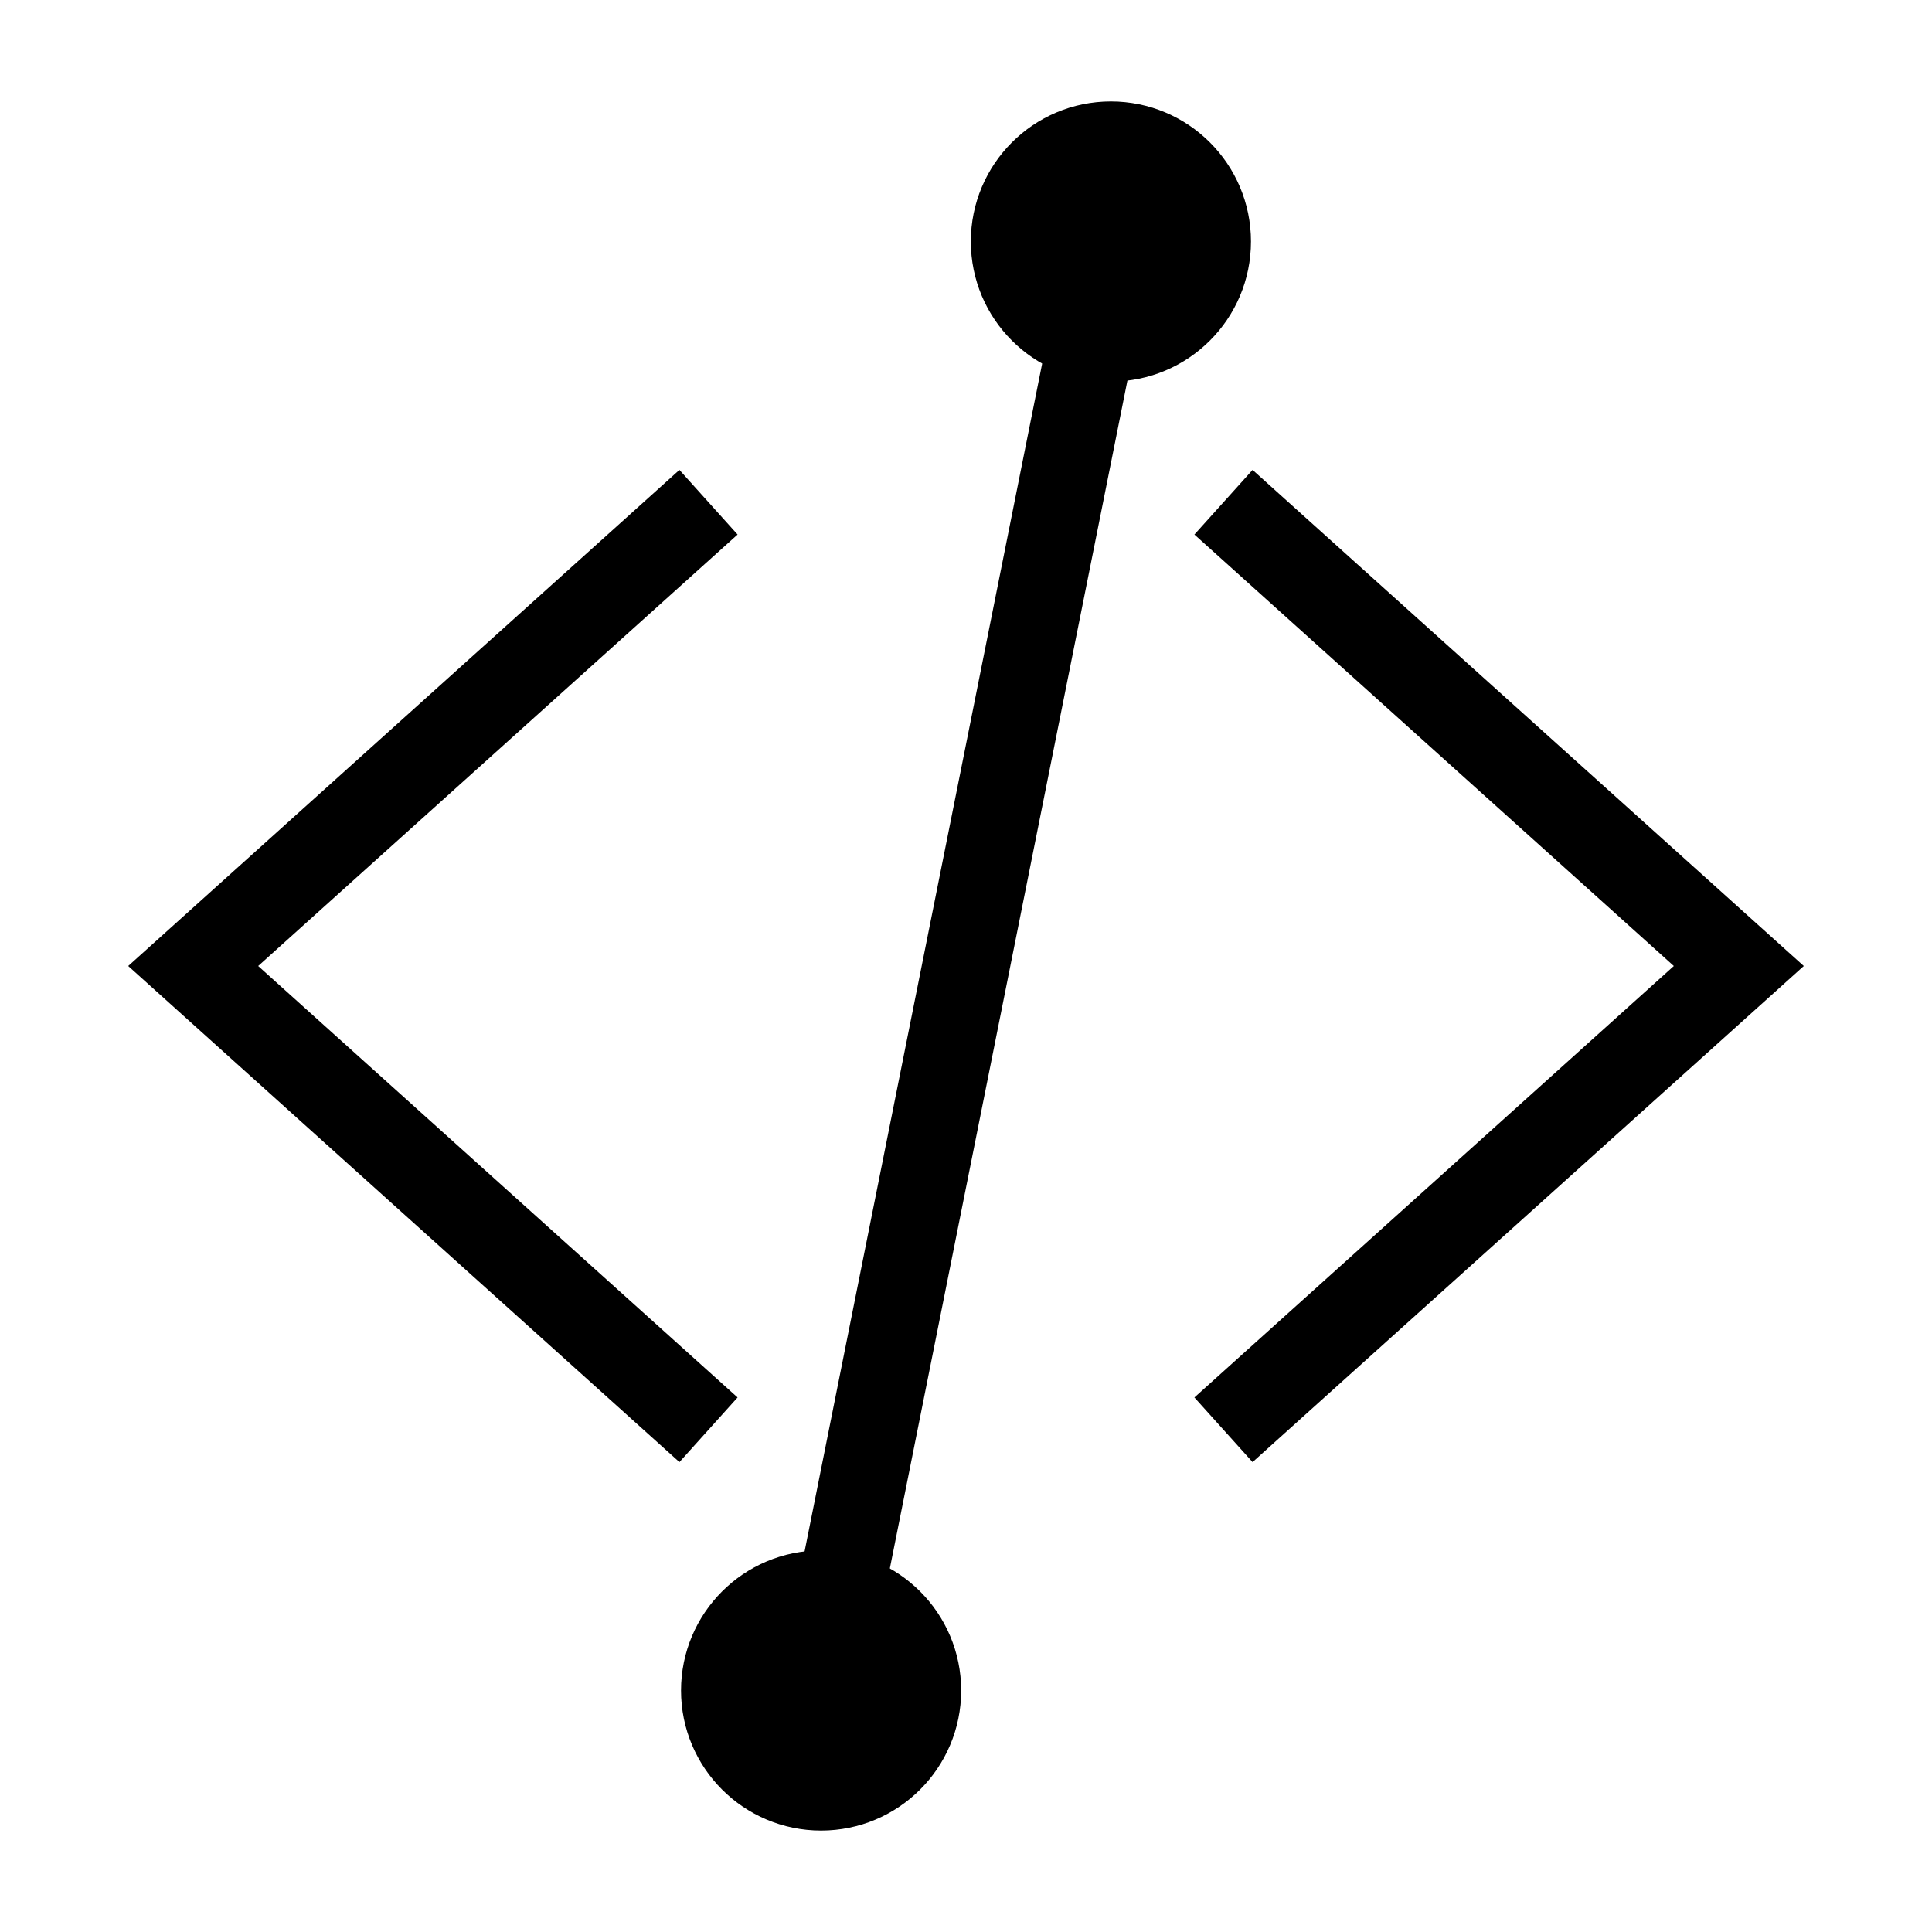
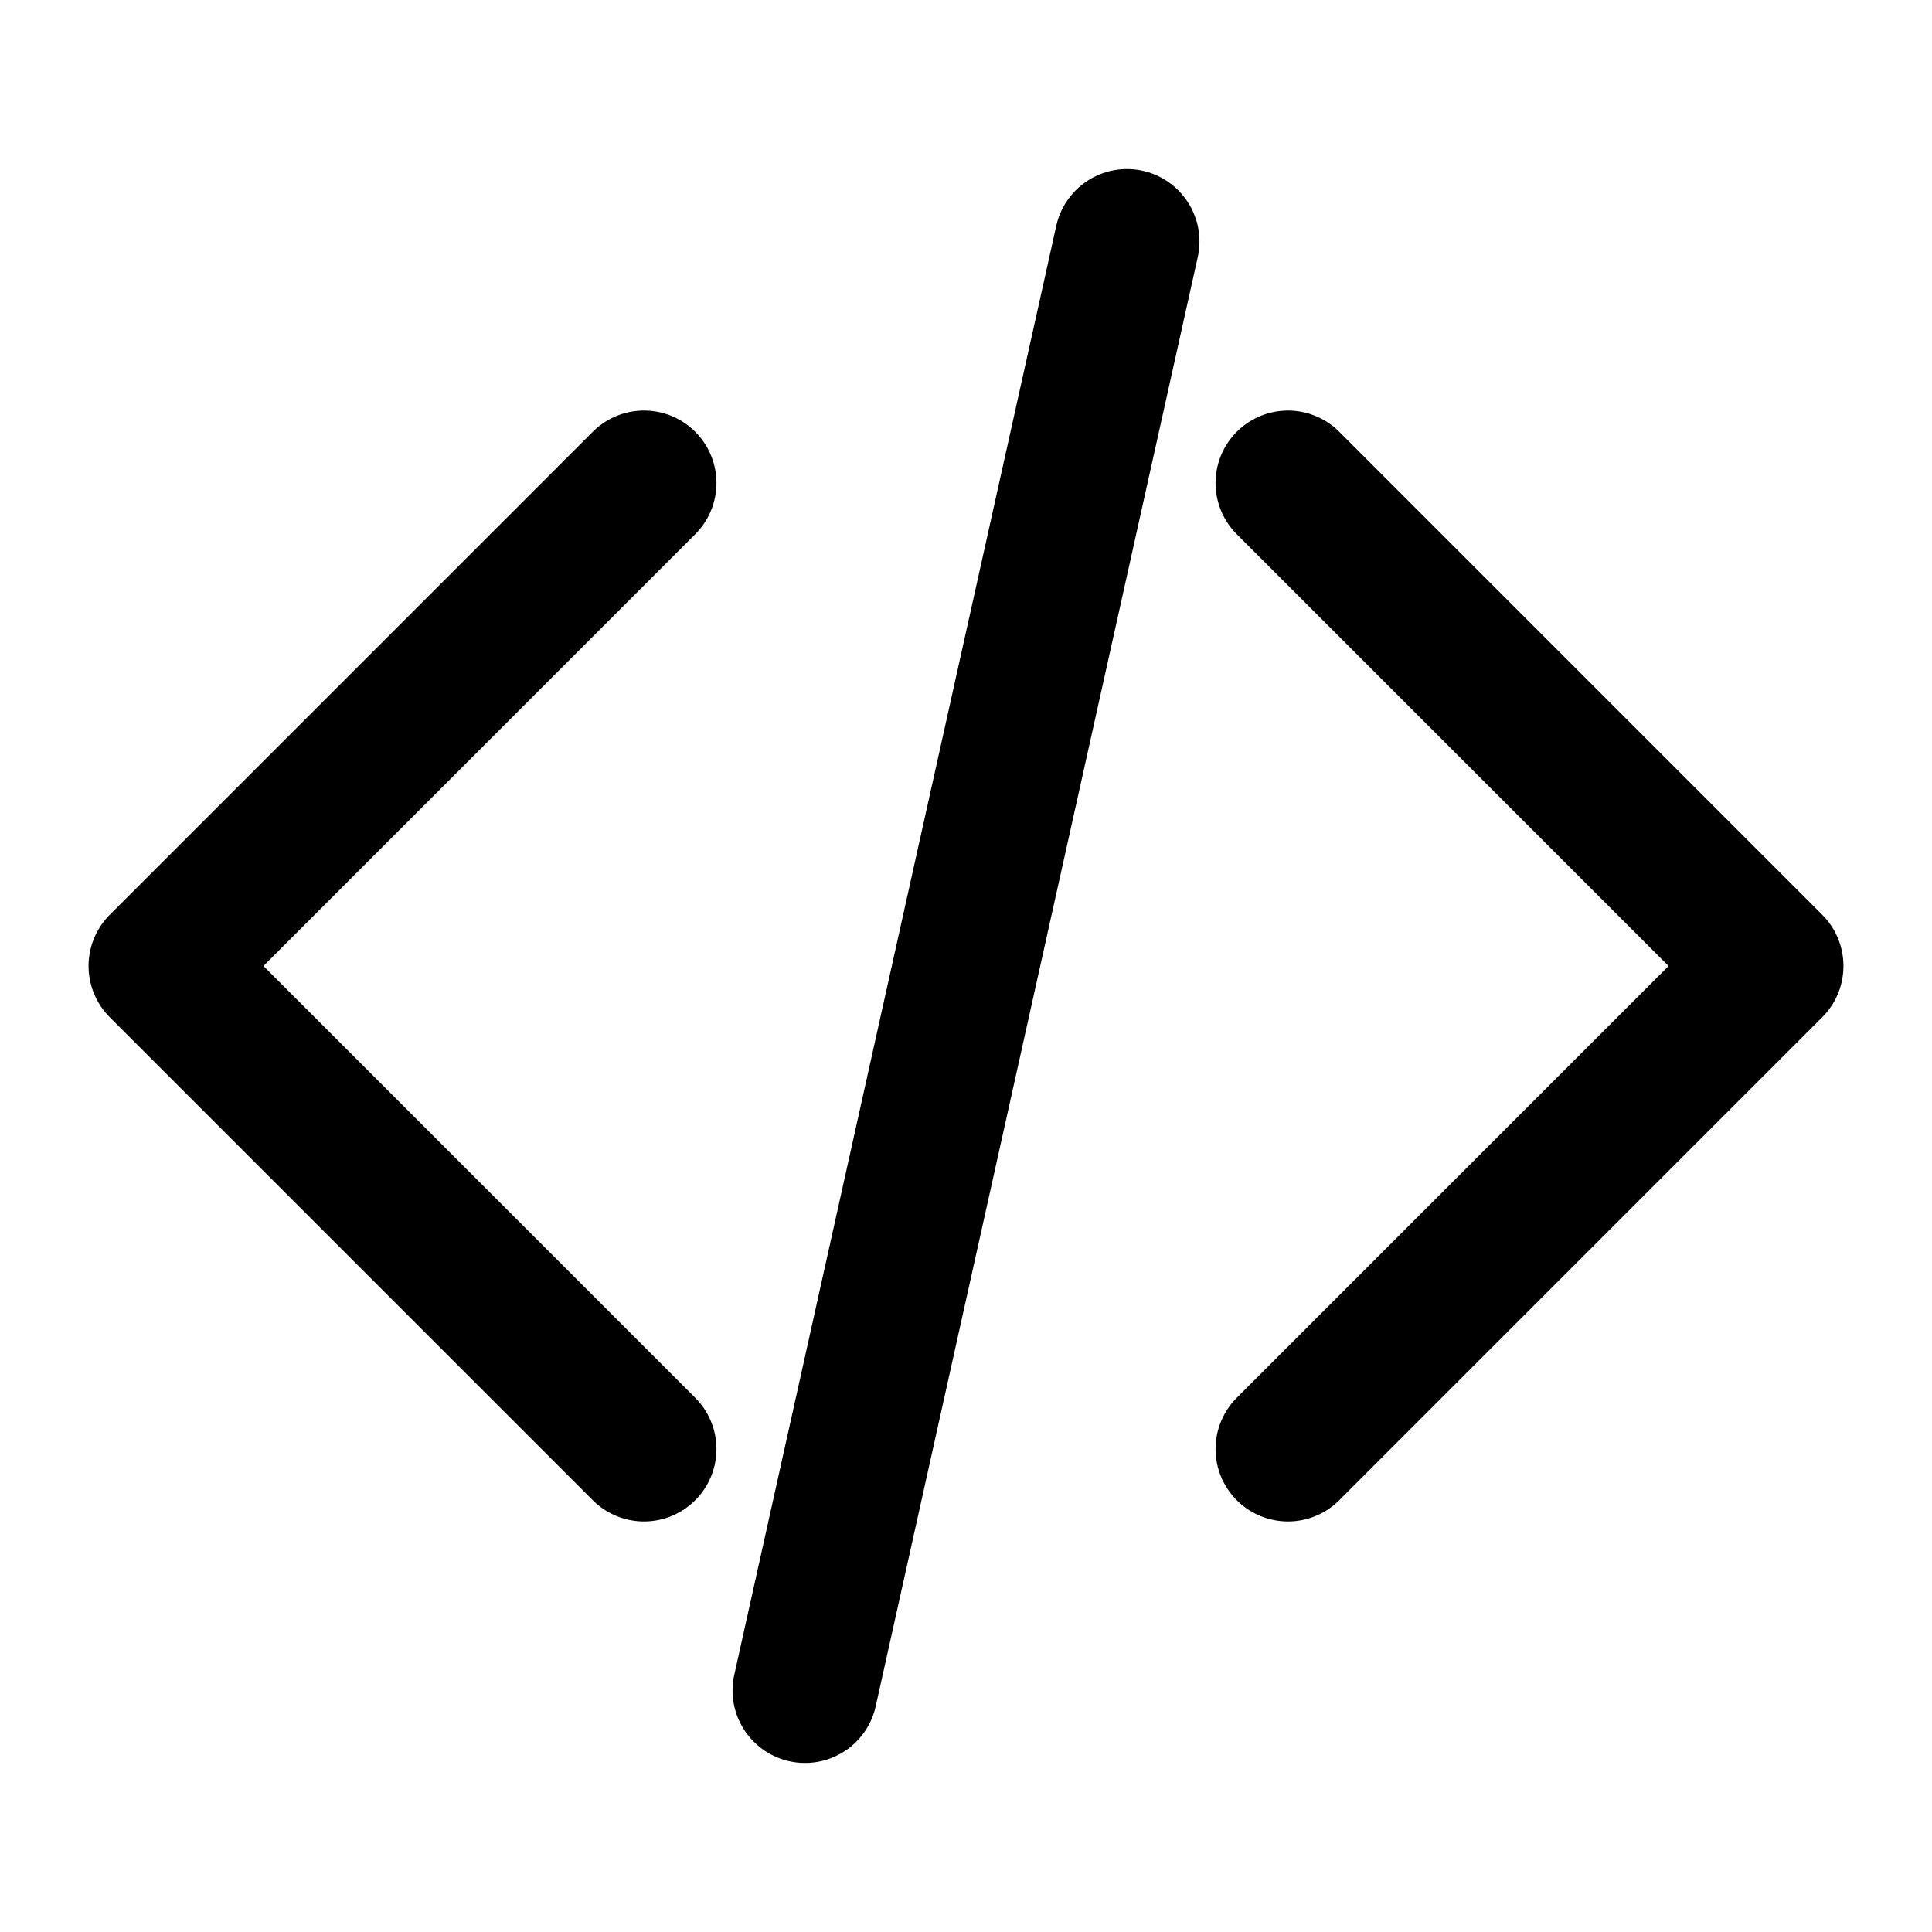
- <svg xmlns="http://www.w3.org/2000/svg" viewBox="0 0 40 40" fill="none" stroke="currentColor" stroke-width="1.8" stroke-linecap="square" stroke-linejoin="miter">
-   <path d="m14 11-10 9 10 9m12-18 10 9-10 9M23 5l-6 30" />
-   <circle cx="23" cy="5" r="2" fill="currentColor" />
-   <circle cx="17" cy="35" r="2" fill="currentColor" />
+ <svg xmlns="http://www.w3.org/2000/svg" viewBox="0 0 24 24" fill="none" stroke="currentColor" stroke-width="1.8" stroke-linecap="round" stroke-linejoin="round">
+   <path d="m8 6-6 6 6 6m8-12 6 6-6 6M14 3l-4 18" />
</svg>
